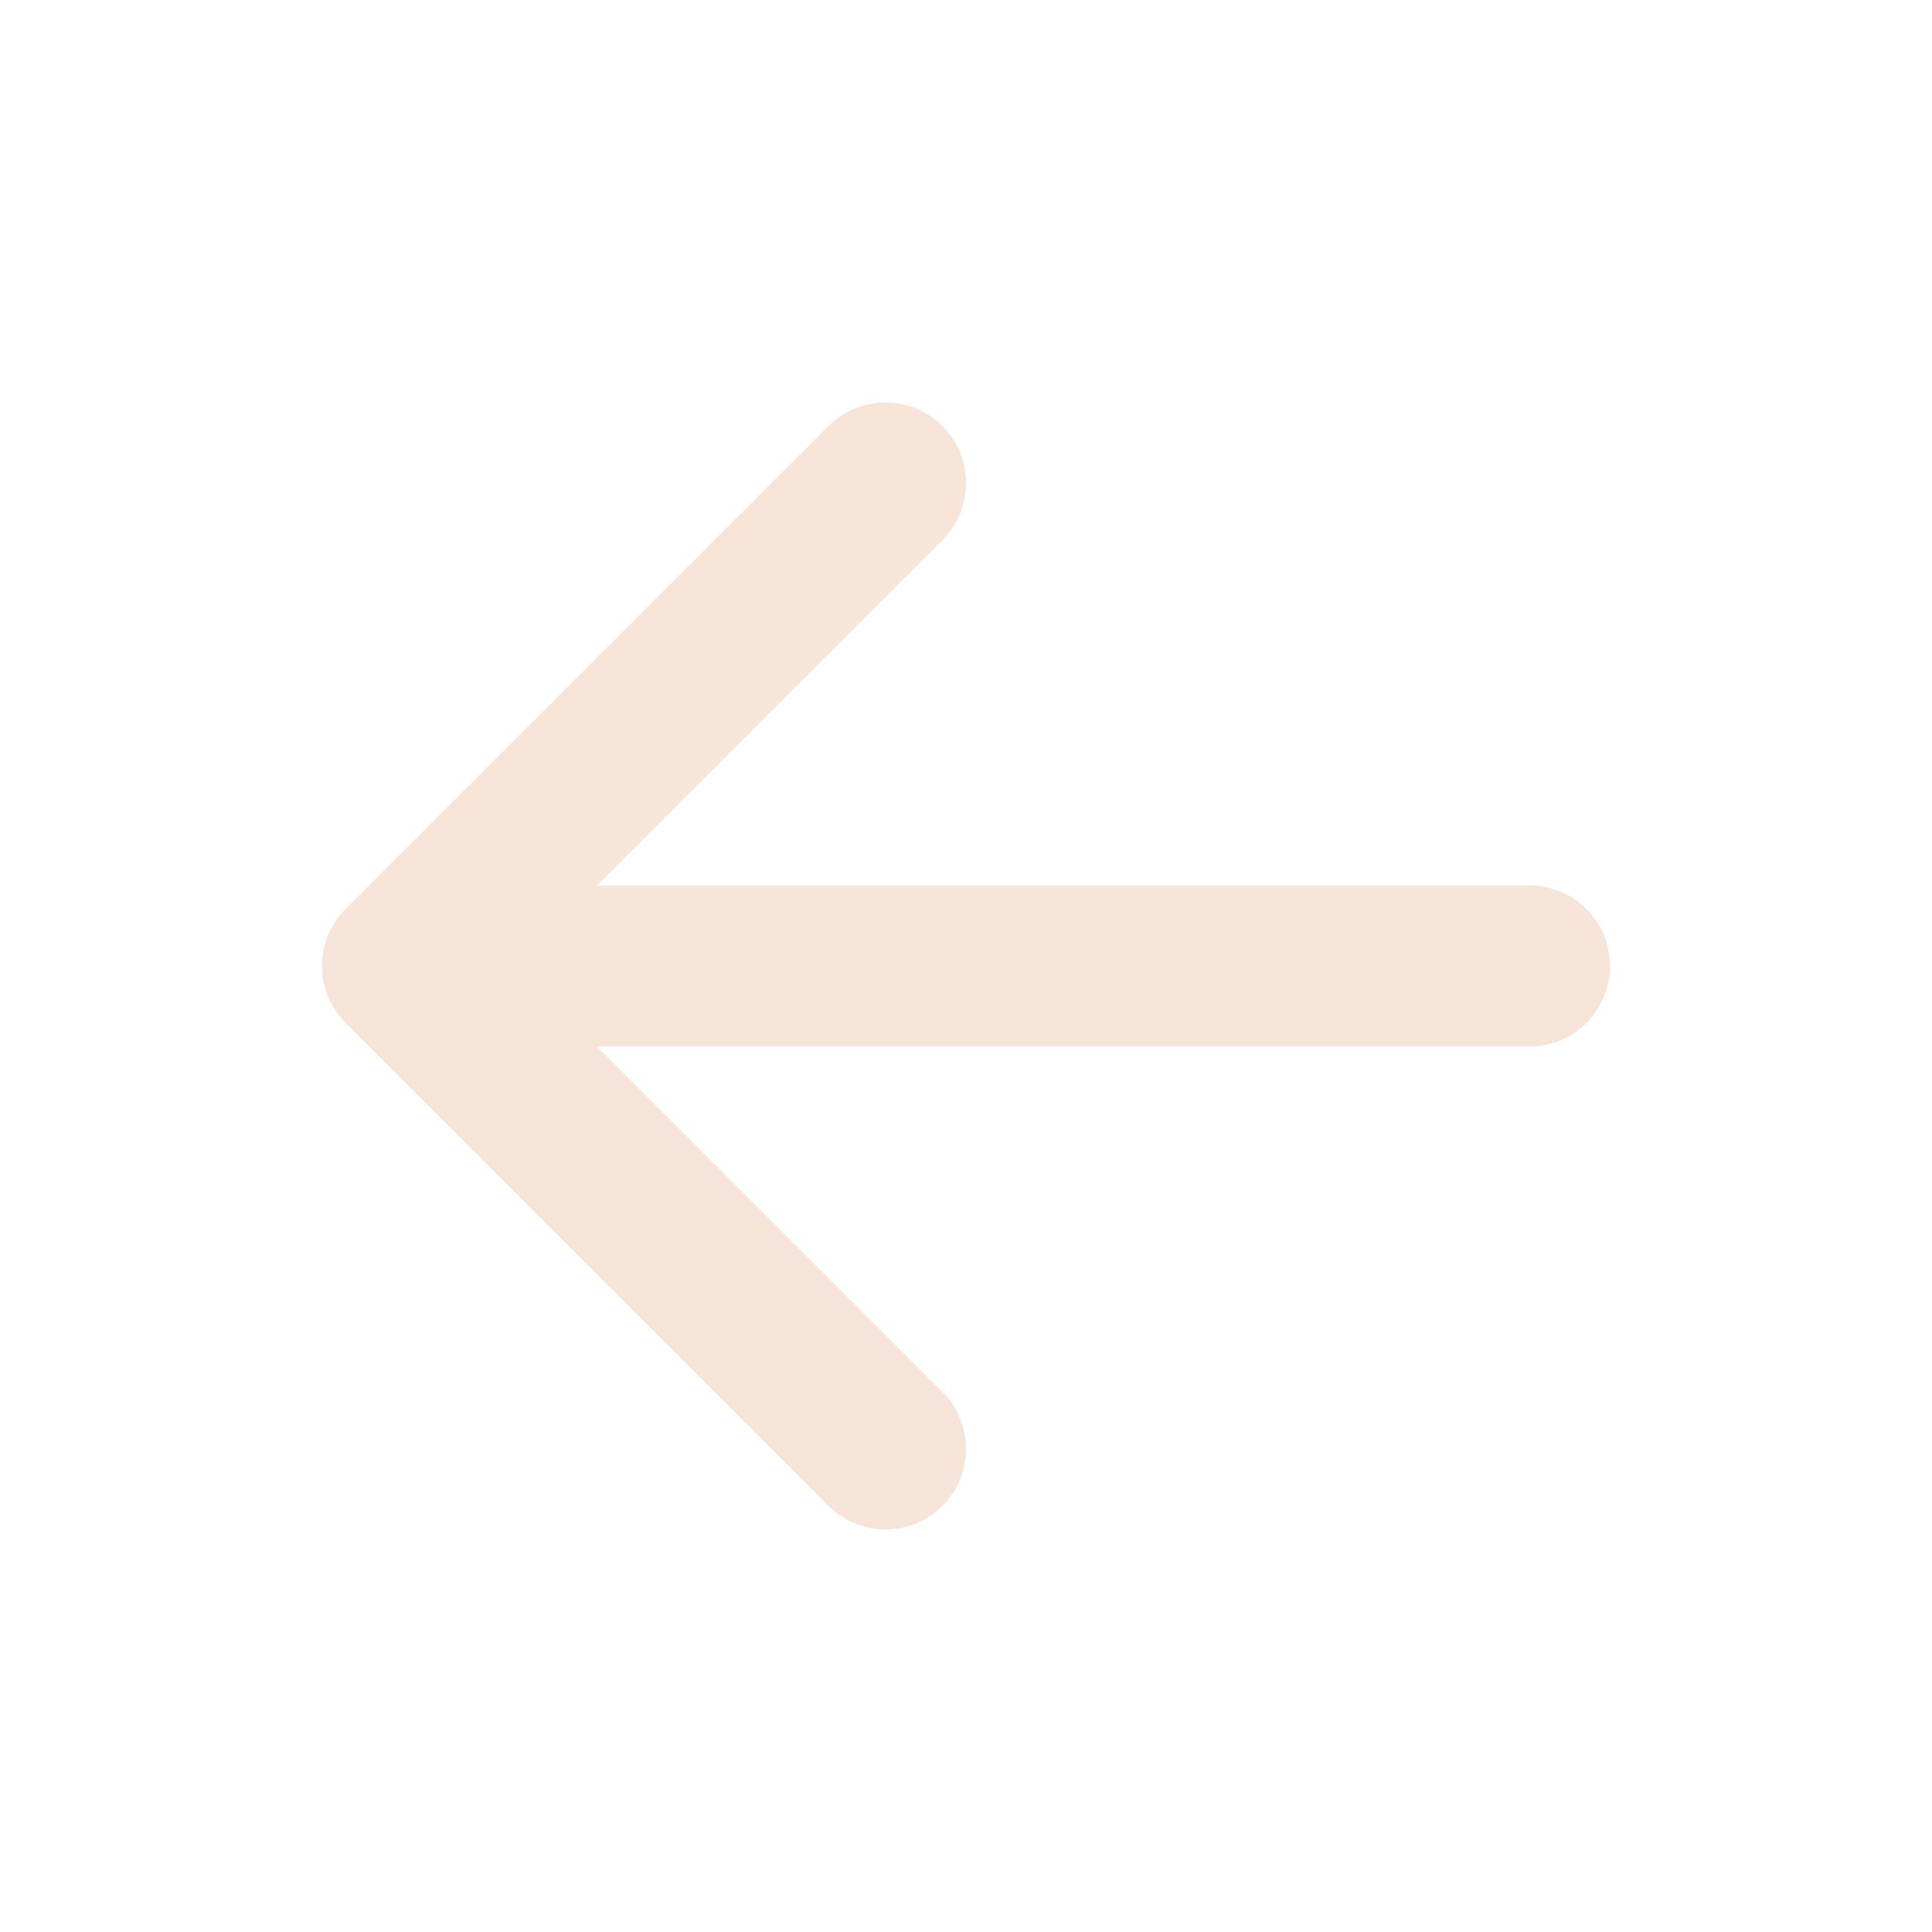
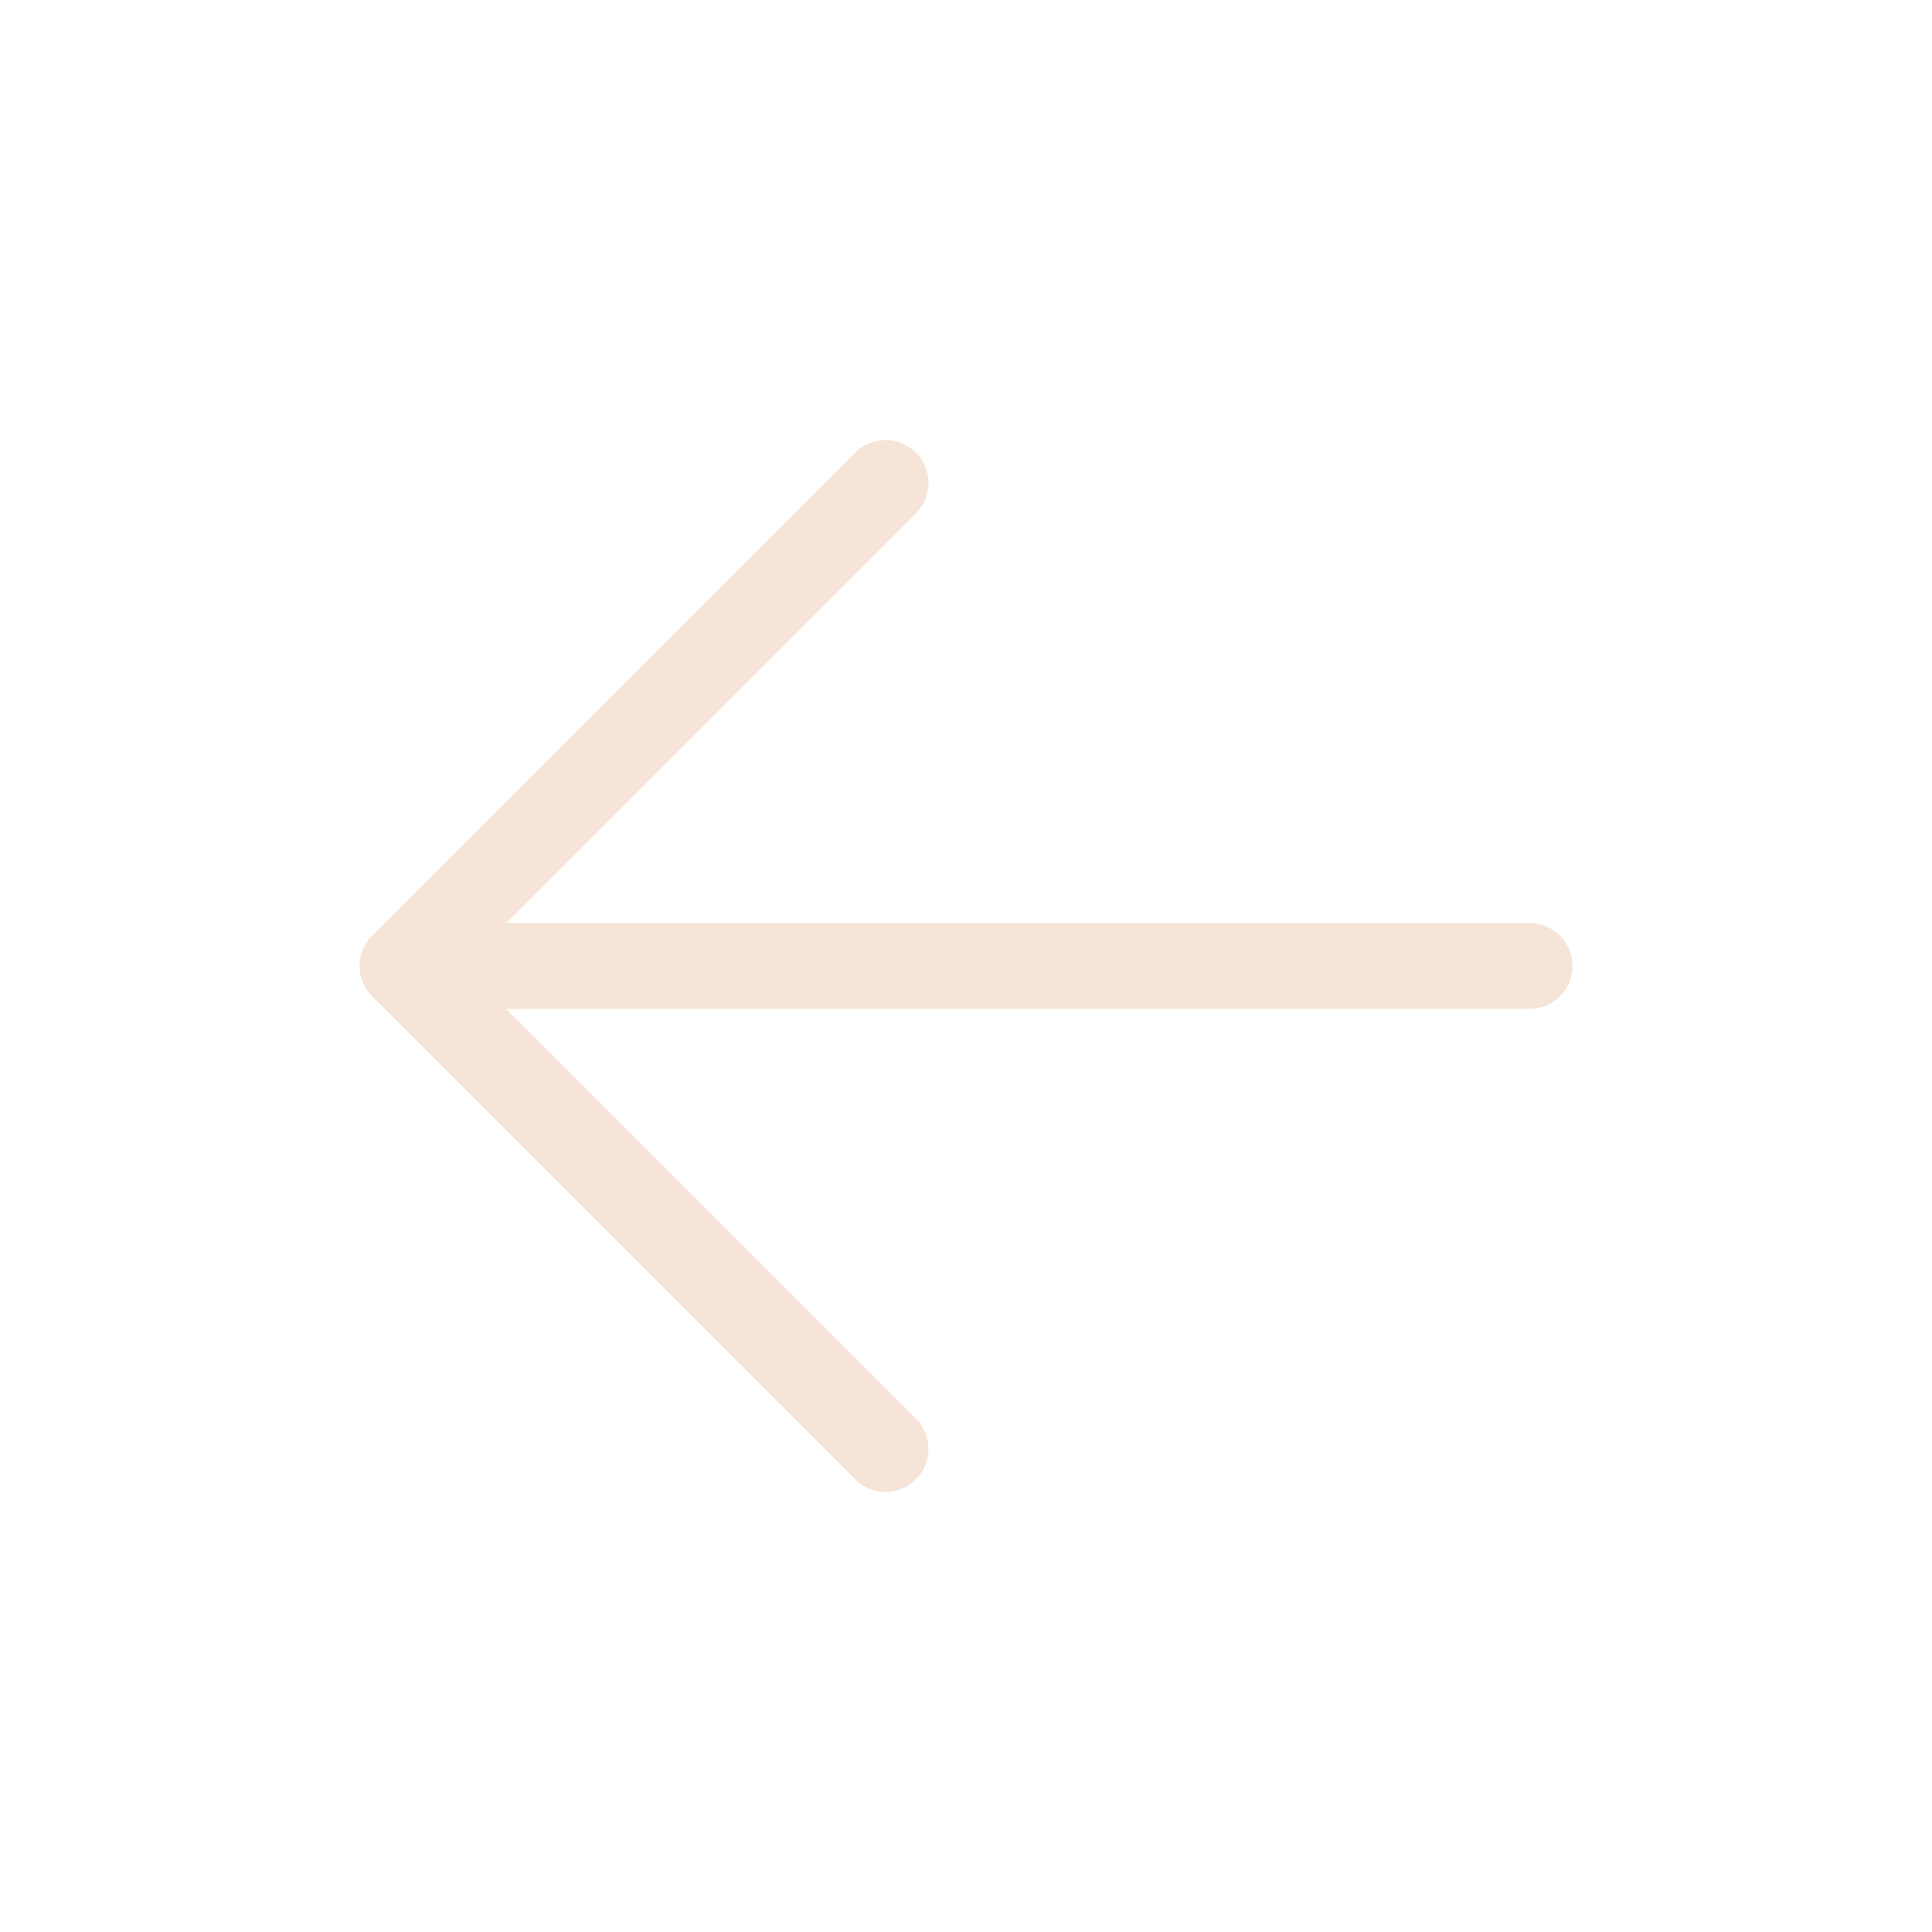
- <svg xmlns="http://www.w3.org/2000/svg" width="24" height="24" viewBox="0 0 24 24" fill="none">
-   <path d="M19 12H5M5 12L11 18M5 12L11 6" stroke="#F5E4D7" stroke-width="2" stroke-linecap="round" stroke-linejoin="round" />
+ <svg xmlns="http://www.w3.org/2000/svg" width="45" height="45" viewBox="0 0 45 45" fill="none">
+   <path d="M35.625 22.5H9.375M9.375 22.5L20.625 33.75M9.375 22.5L20.625 11.25" stroke="#F5E4D7" stroke-width="2" stroke-linecap="round" stroke-linejoin="round" />
</svg>
